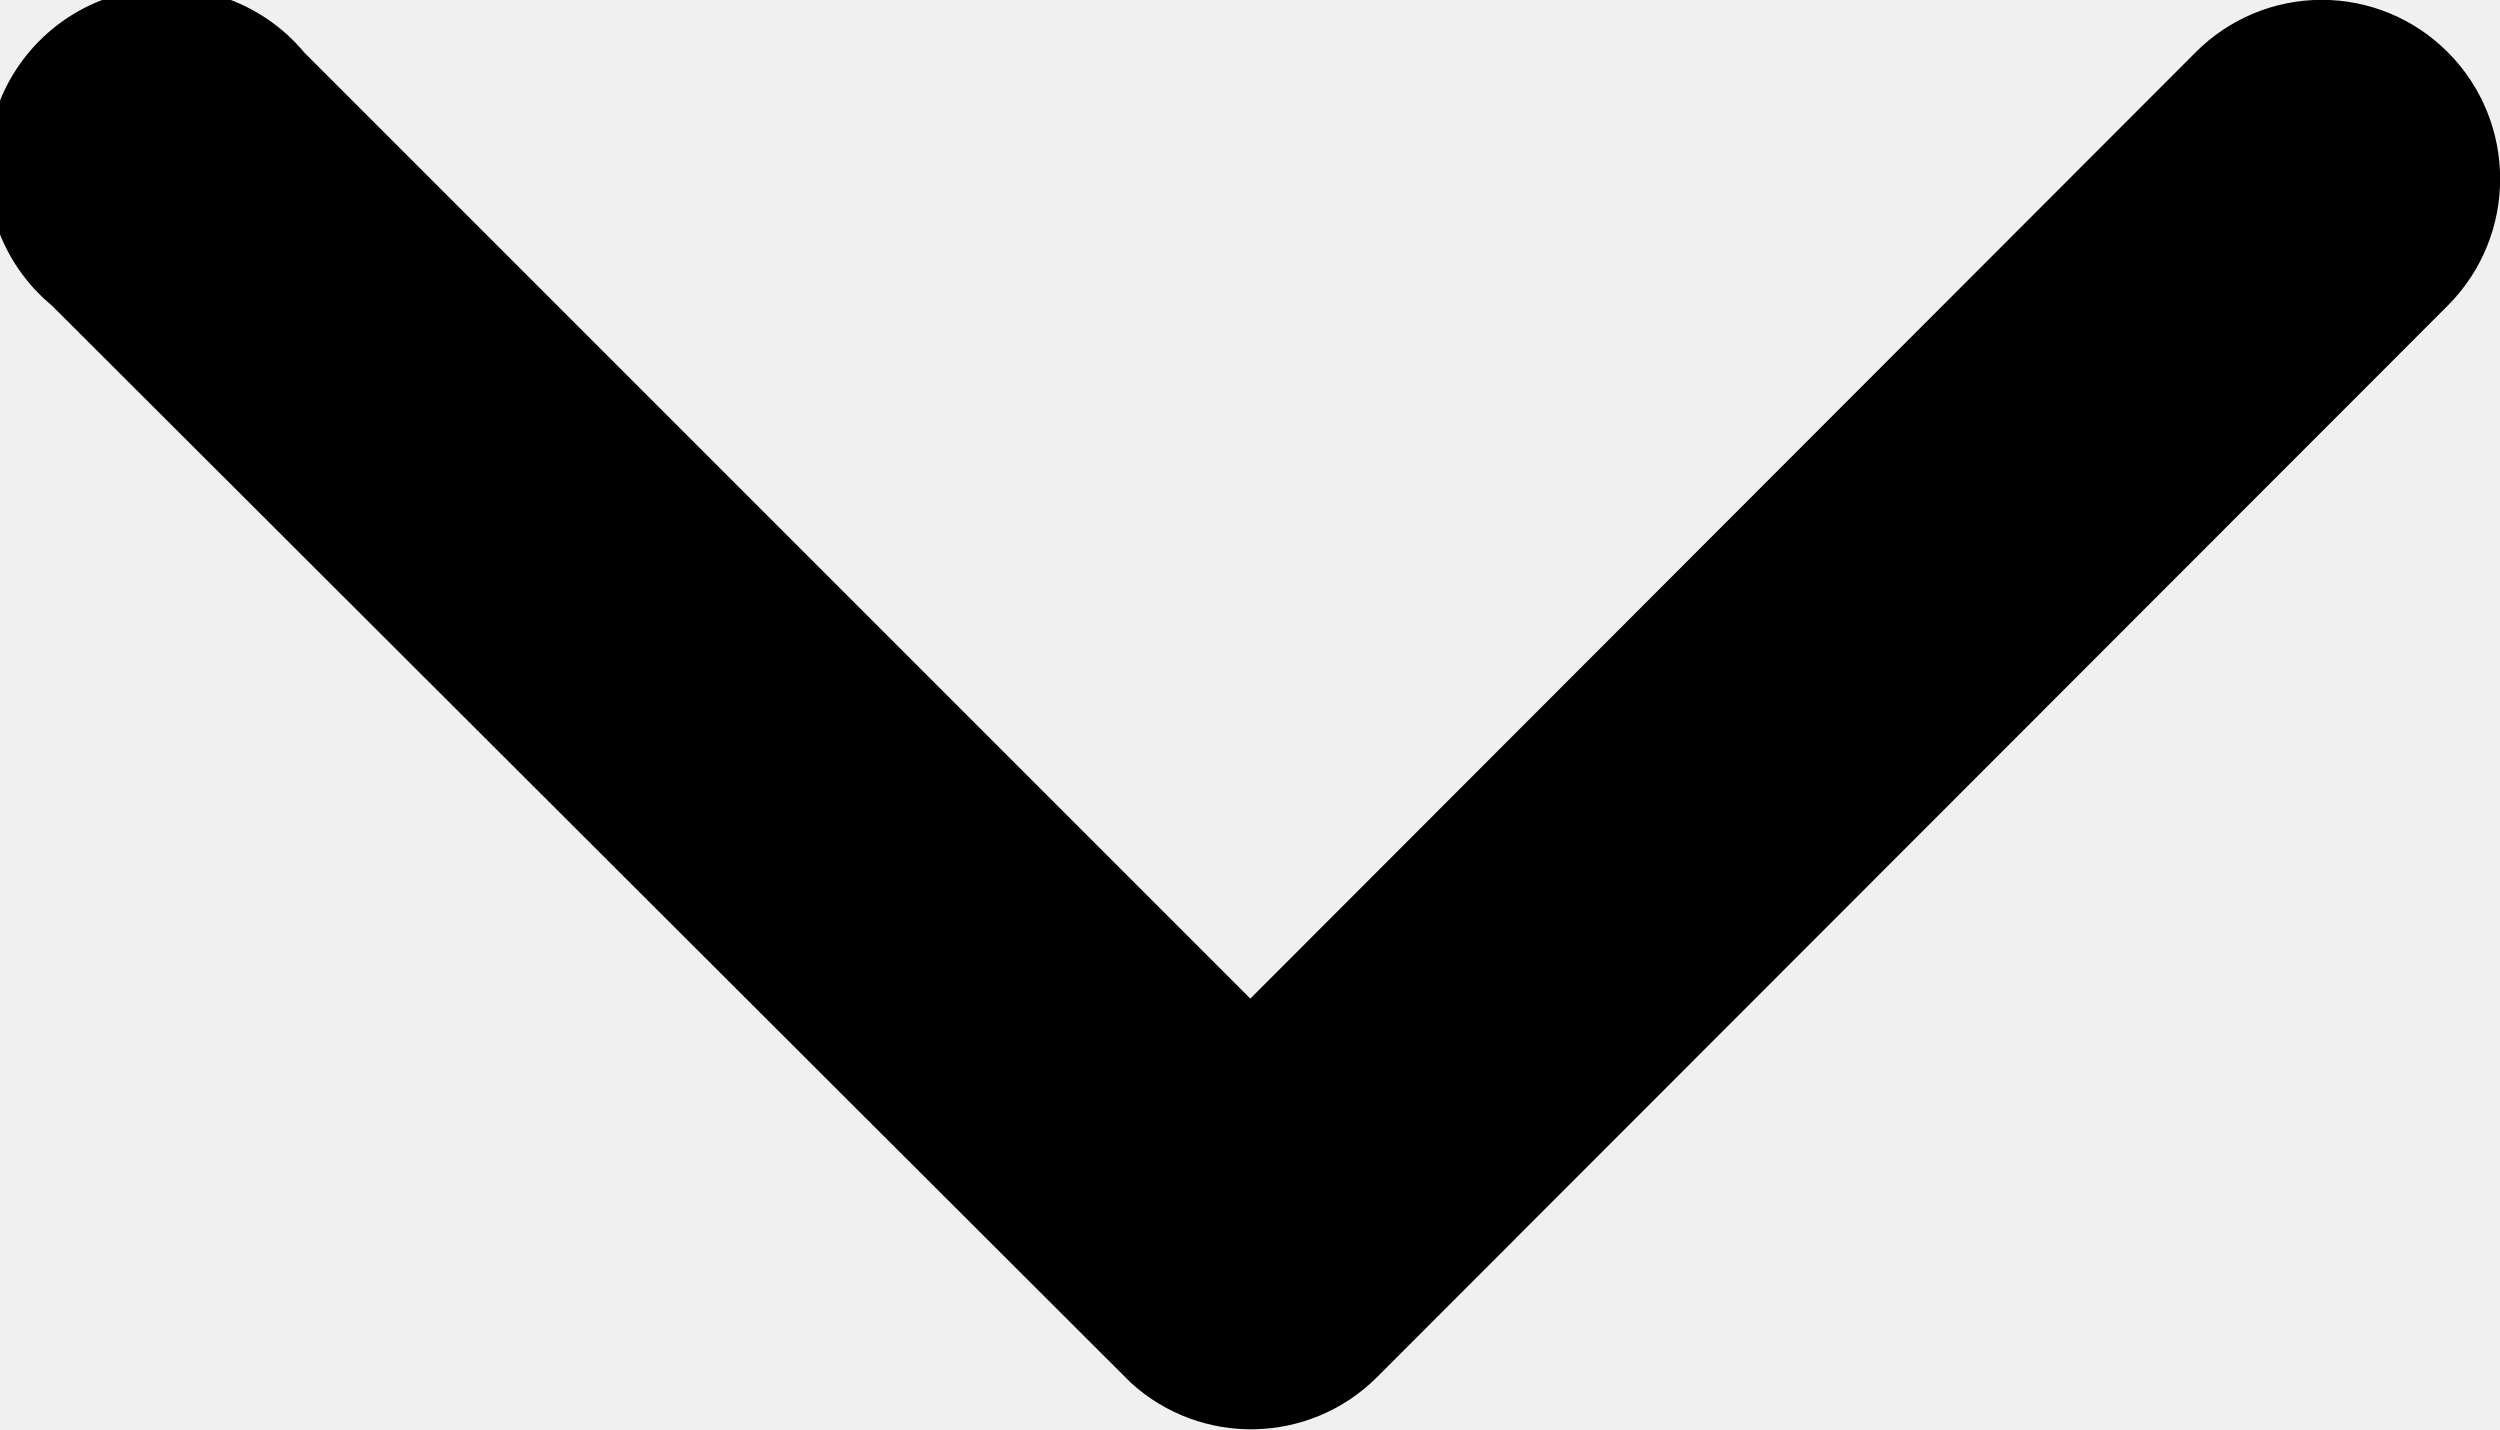
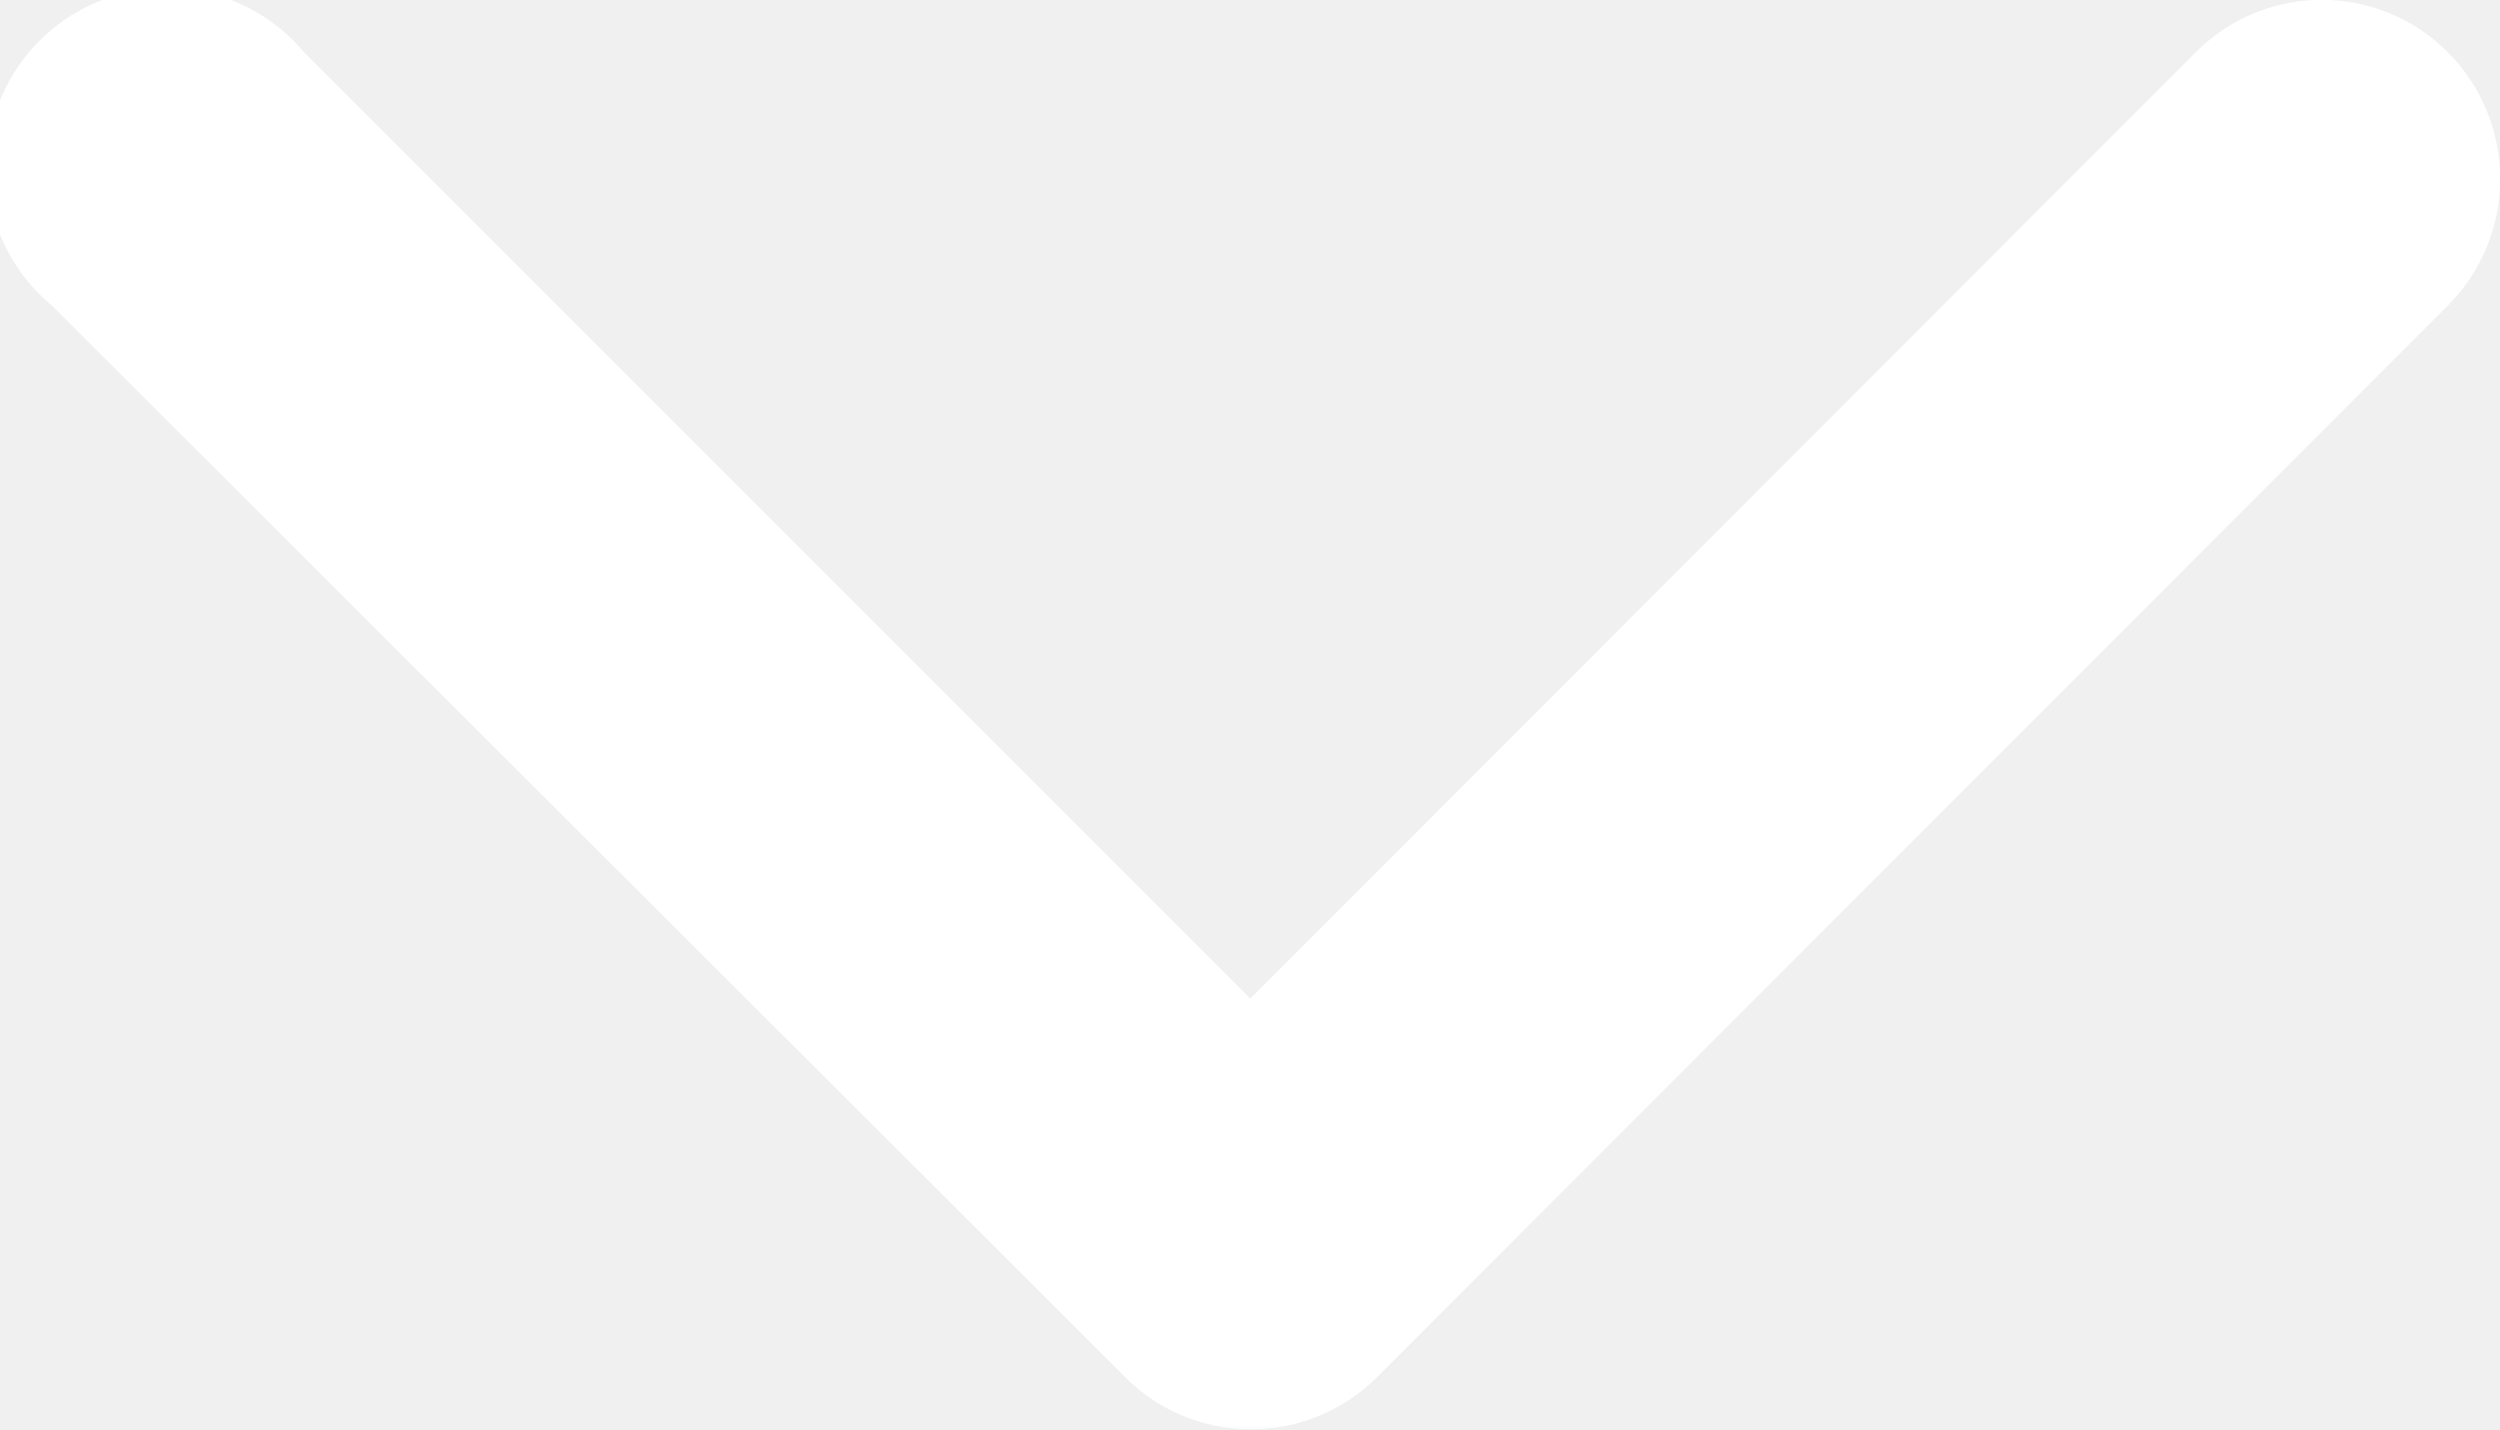
<svg xmlns="http://www.w3.org/2000/svg" width="15.324" height="8.762" viewBox="0 0 15.324 8.762">
-   <path id="ic_flecha_abajo" data-name="ic_flecha abajo" d="M13.852,17.367l5.794-5.8a1.09,1.09,0,0,1,1.547,0,1.1,1.1,0,0,1,0,1.551l-6.565,6.57a1.093,1.093,0,0,1-1.51.032l-6.611-6.6a1.1,1.1,0,1,1,1.547-1.551Z" transform="translate(-6.188 -11.246)" fill="#000" />
+   <path id="ic_flecha_abajo" data-name="ic_flecha abajo" d="M13.852,17.367l5.794-5.8a1.09,1.09,0,0,1,1.547,0,1.1,1.1,0,0,1,0,1.551l-6.565,6.57a1.093,1.093,0,0,1-1.51.032l-6.611-6.6a1.1,1.1,0,1,1,1.547-1.551Z" transform="translate(-6.188 -11.246)" fill="#fff" />
</svg>
